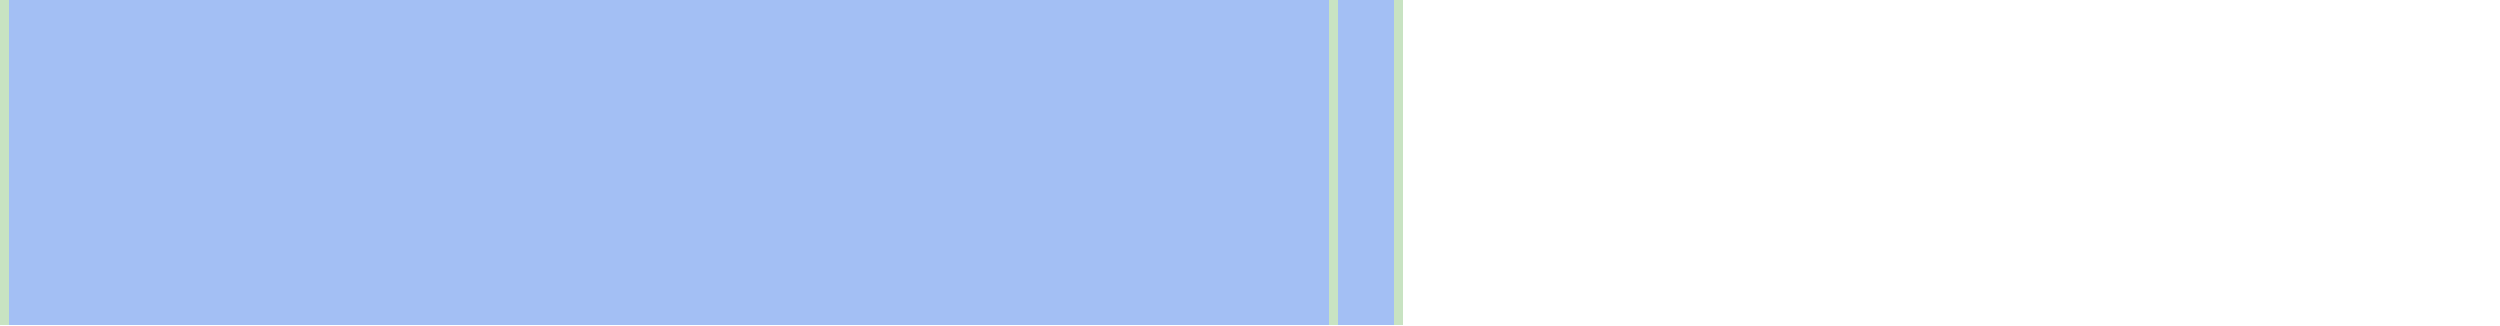
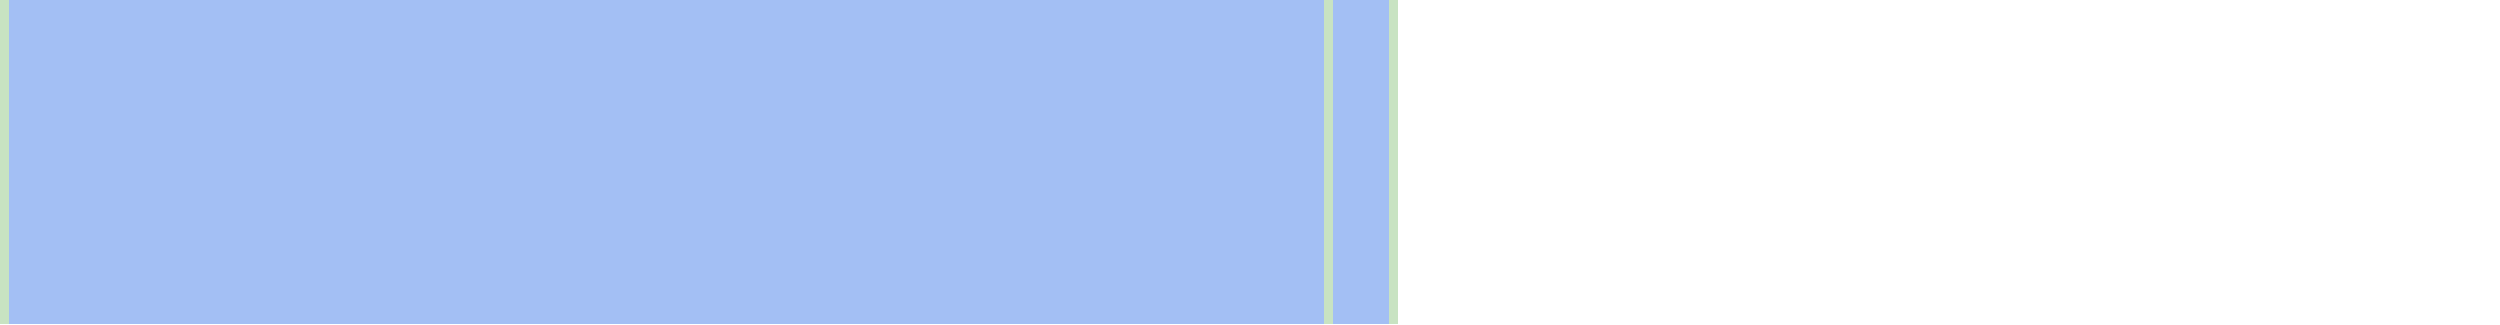
- <svg xmlns="http://www.w3.org/2000/svg" viewBox="0 0 269 35" shape-rendering="crispEdges">
+ <svg xmlns="http://www.w3.org/2000/svg" viewBox="0 0 270 35" shape-rendering="crispEdges">
  <rect y="0" x="0" width="151" height="35" fill="#a3bff4" />
  <rect y="0" x="0" width="1" height="35" fill="#c8e3c2" />
  <rect y="0" x="143" width="1" height="35" fill="#c8e3c2" />
  <rect y="0" x="150" width="1" height="35" fill="#c8e3c2" />
</svg>
